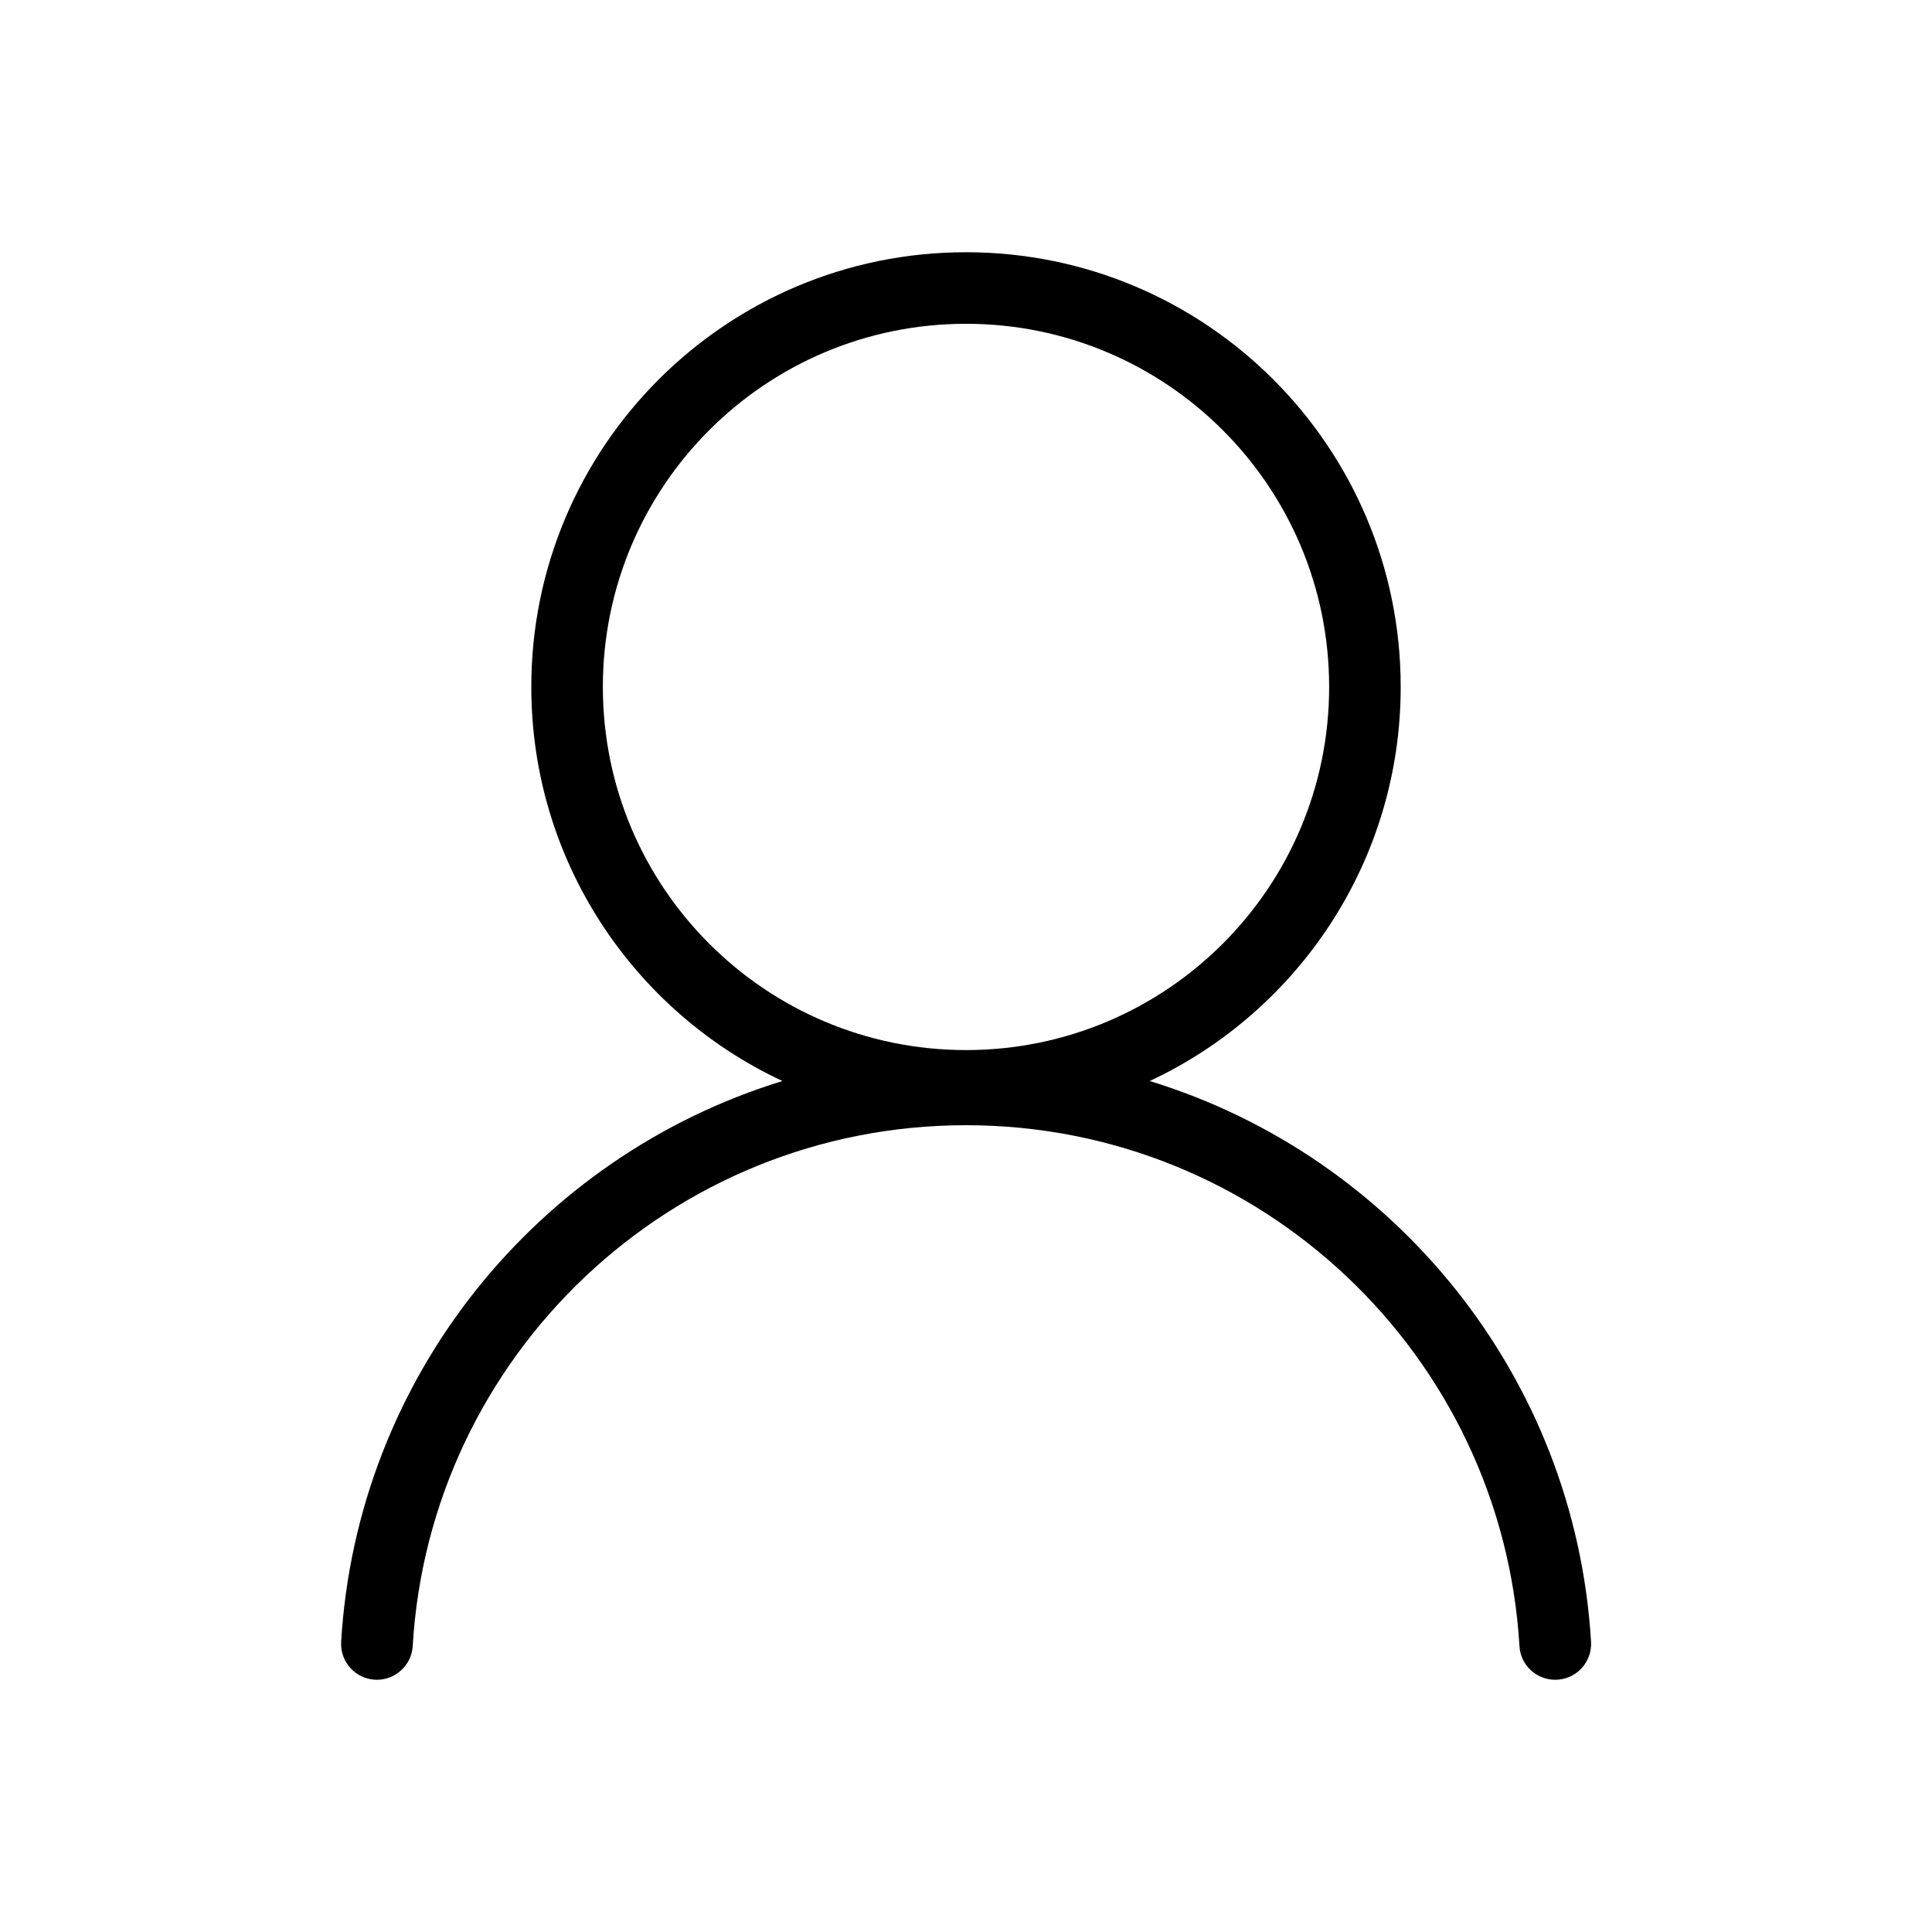
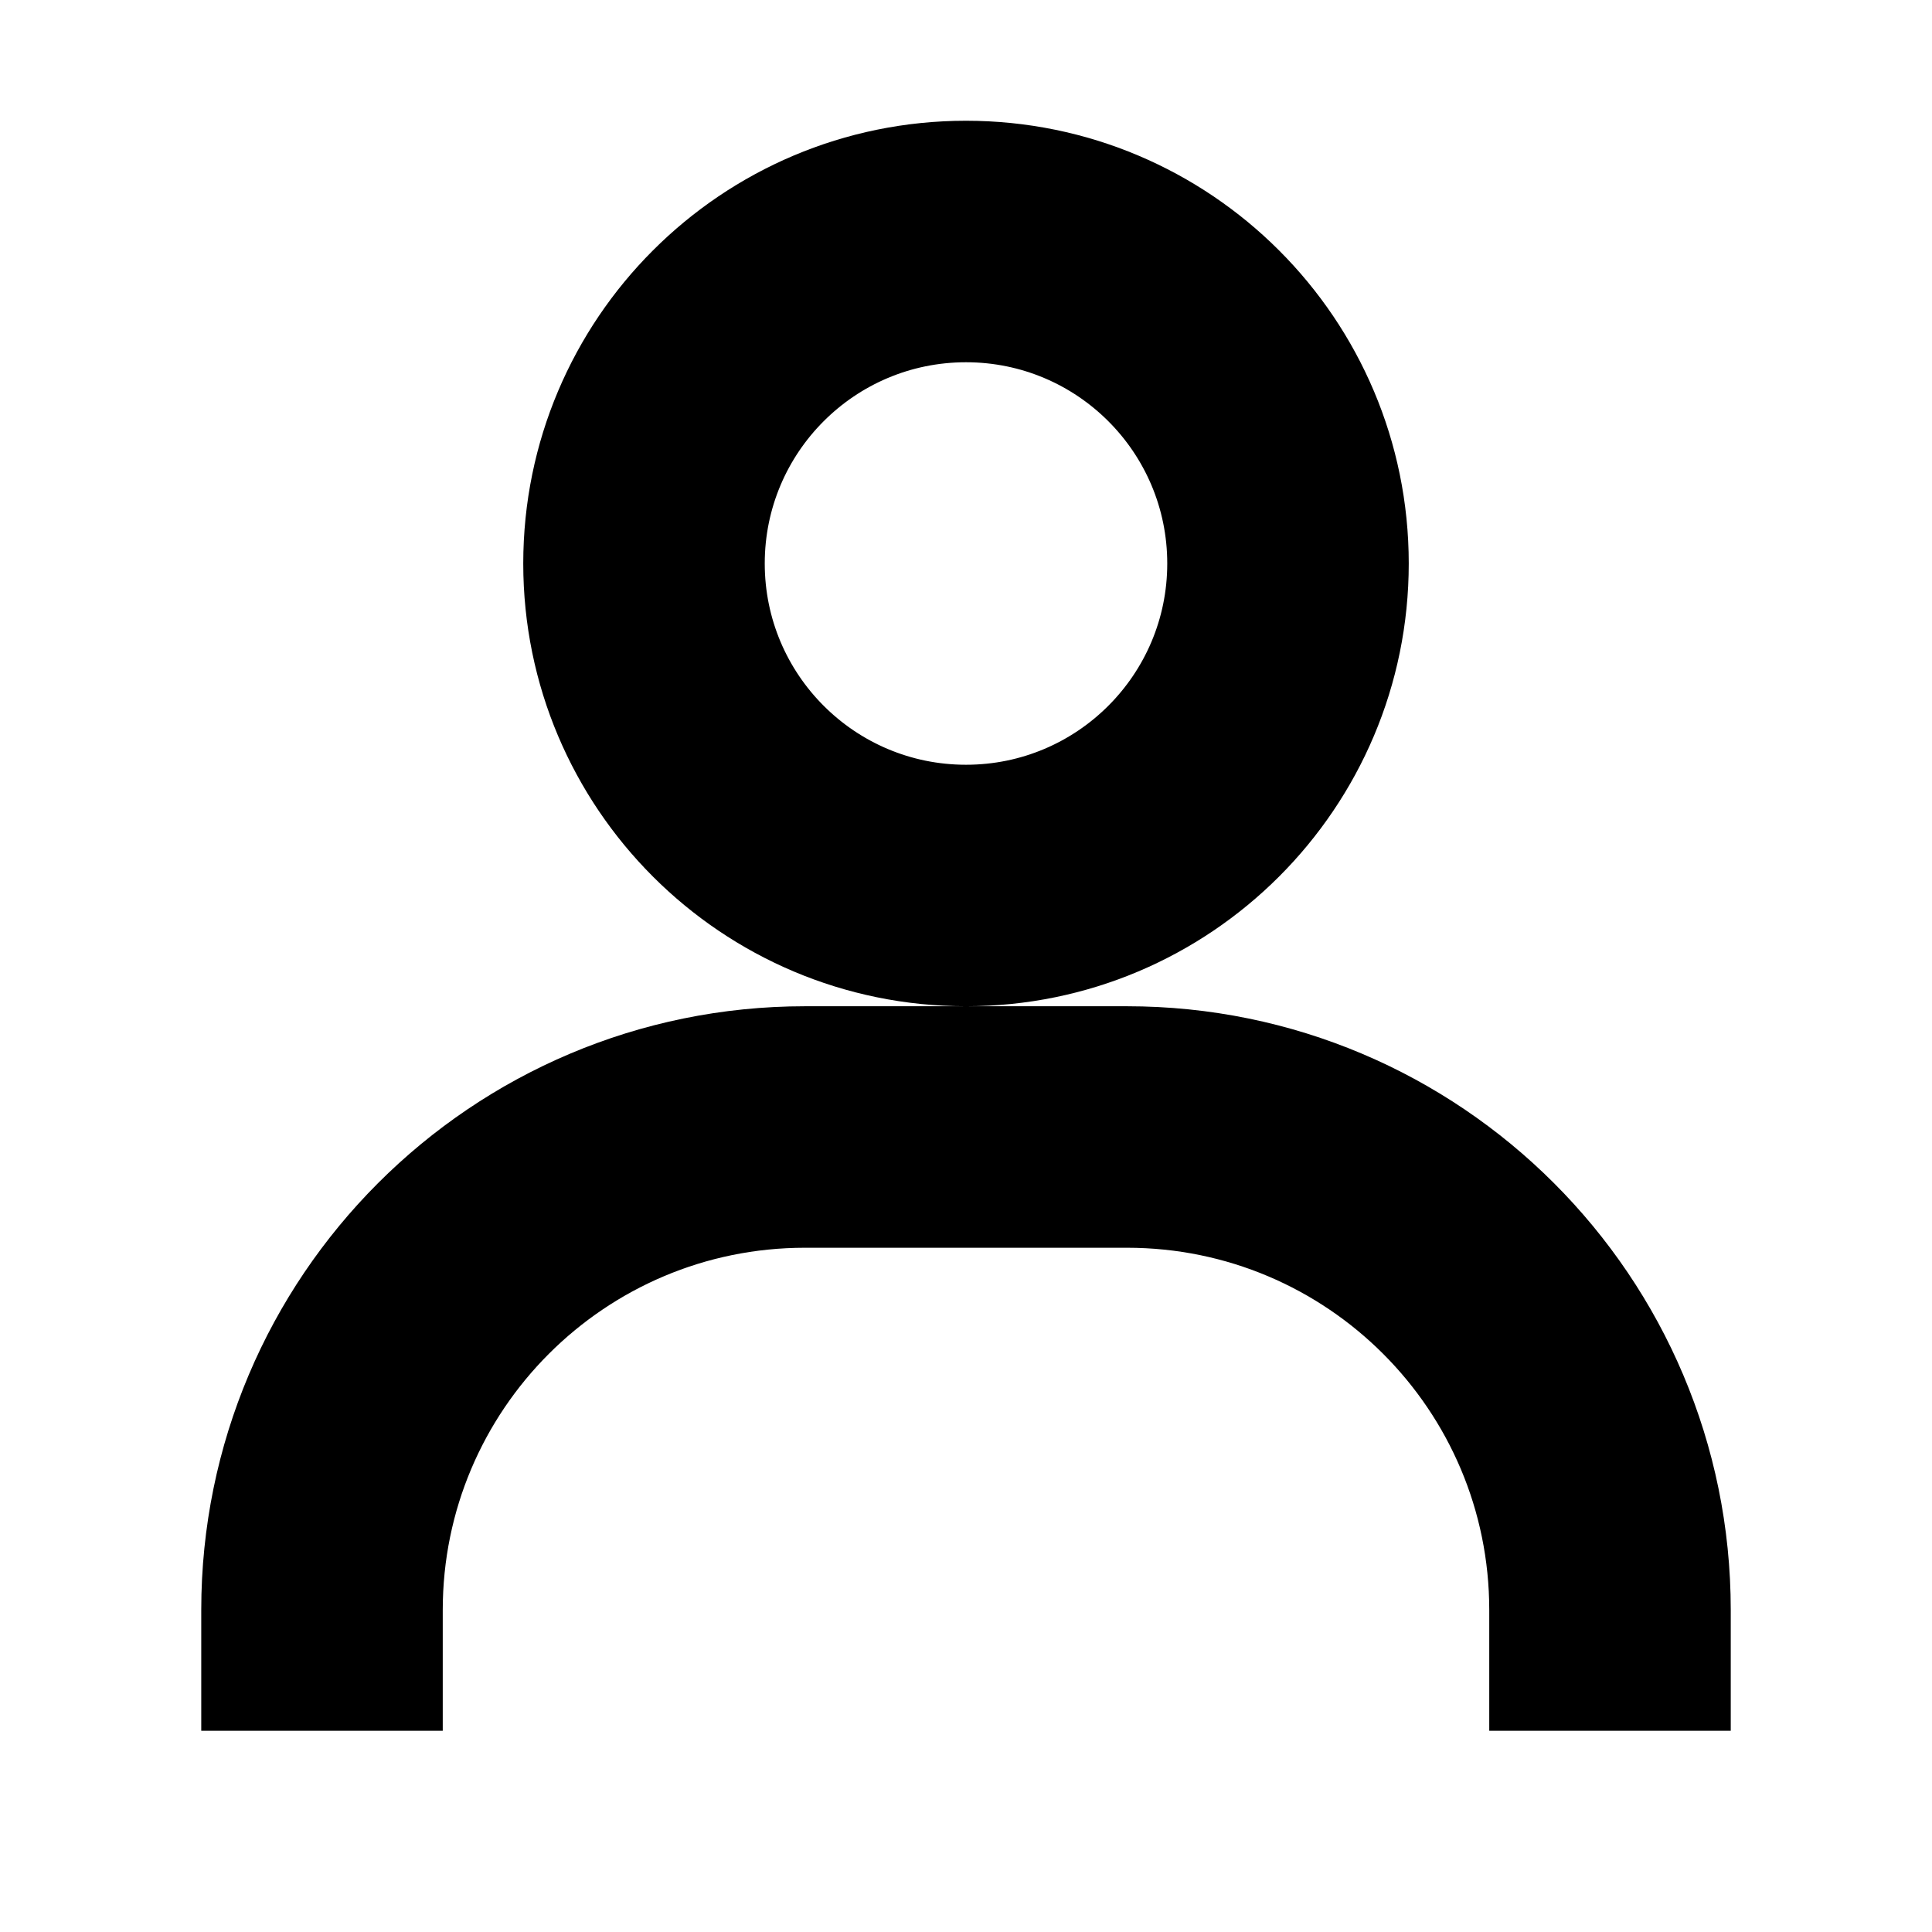
- <svg xmlns="http://www.w3.org/2000/svg" class="svg-icon" style="width: 1em; height: 1em;vertical-align: middle;fill: currentColor;overflow: hidden;" viewBox="0 0 1024 1024" version="1.1">
-   <path d="M843.283 870.116c-8.439-140.516-104.296-257.422-233.908-297.15C687.881 536.273 742.4 456.533 742.4 364.089c0-127.241-103.159-230.4-230.4-230.4S281.6 236.847 281.6 364.089c0 92.444 54.519 172.184 133.12 208.877-129.612 39.727-225.47 156.634-233.908 297.15-0.664 10.904 7.964 20.196 18.963 20.196l0 0c9.956 0 18.299-7.775 18.963-17.73C227.745 718.507 355.65 596.385 512 596.385s284.255 122.121 293.357 276.196c0.569 9.956 8.913 17.73 18.963 17.73C835.319 890.311 843.947 881.019 843.283 870.116zM319.526 364.089c0-106.287 86.187-192.474 192.474-192.474s192.474 86.187 192.474 192.474c0 106.287-86.187 192.474-192.474 192.474S319.526 470.376 319.526 364.089z" />
+ <svg xmlns="http://www.w3.org/2000/svg" stroke="currentColor" width="24" height="24" viewBox="0 0 24 24" style="fill: currentColor;transform: ;msFilter:;">
+   <path d="M12 2a5 5 0 1 0 5 5 5 5 0 0 0-5-5zm0 8a3 3 0 1 1 3-3 3 3 0 0 1-3 3zm9 11v-1a7 7 0 0 0-7-7h-4a7 7 0 0 0-7 7v1h2v-1a5 5 0 0 1 5-5h4a5 5 0 0 1 5 5v1z" />
</svg>
